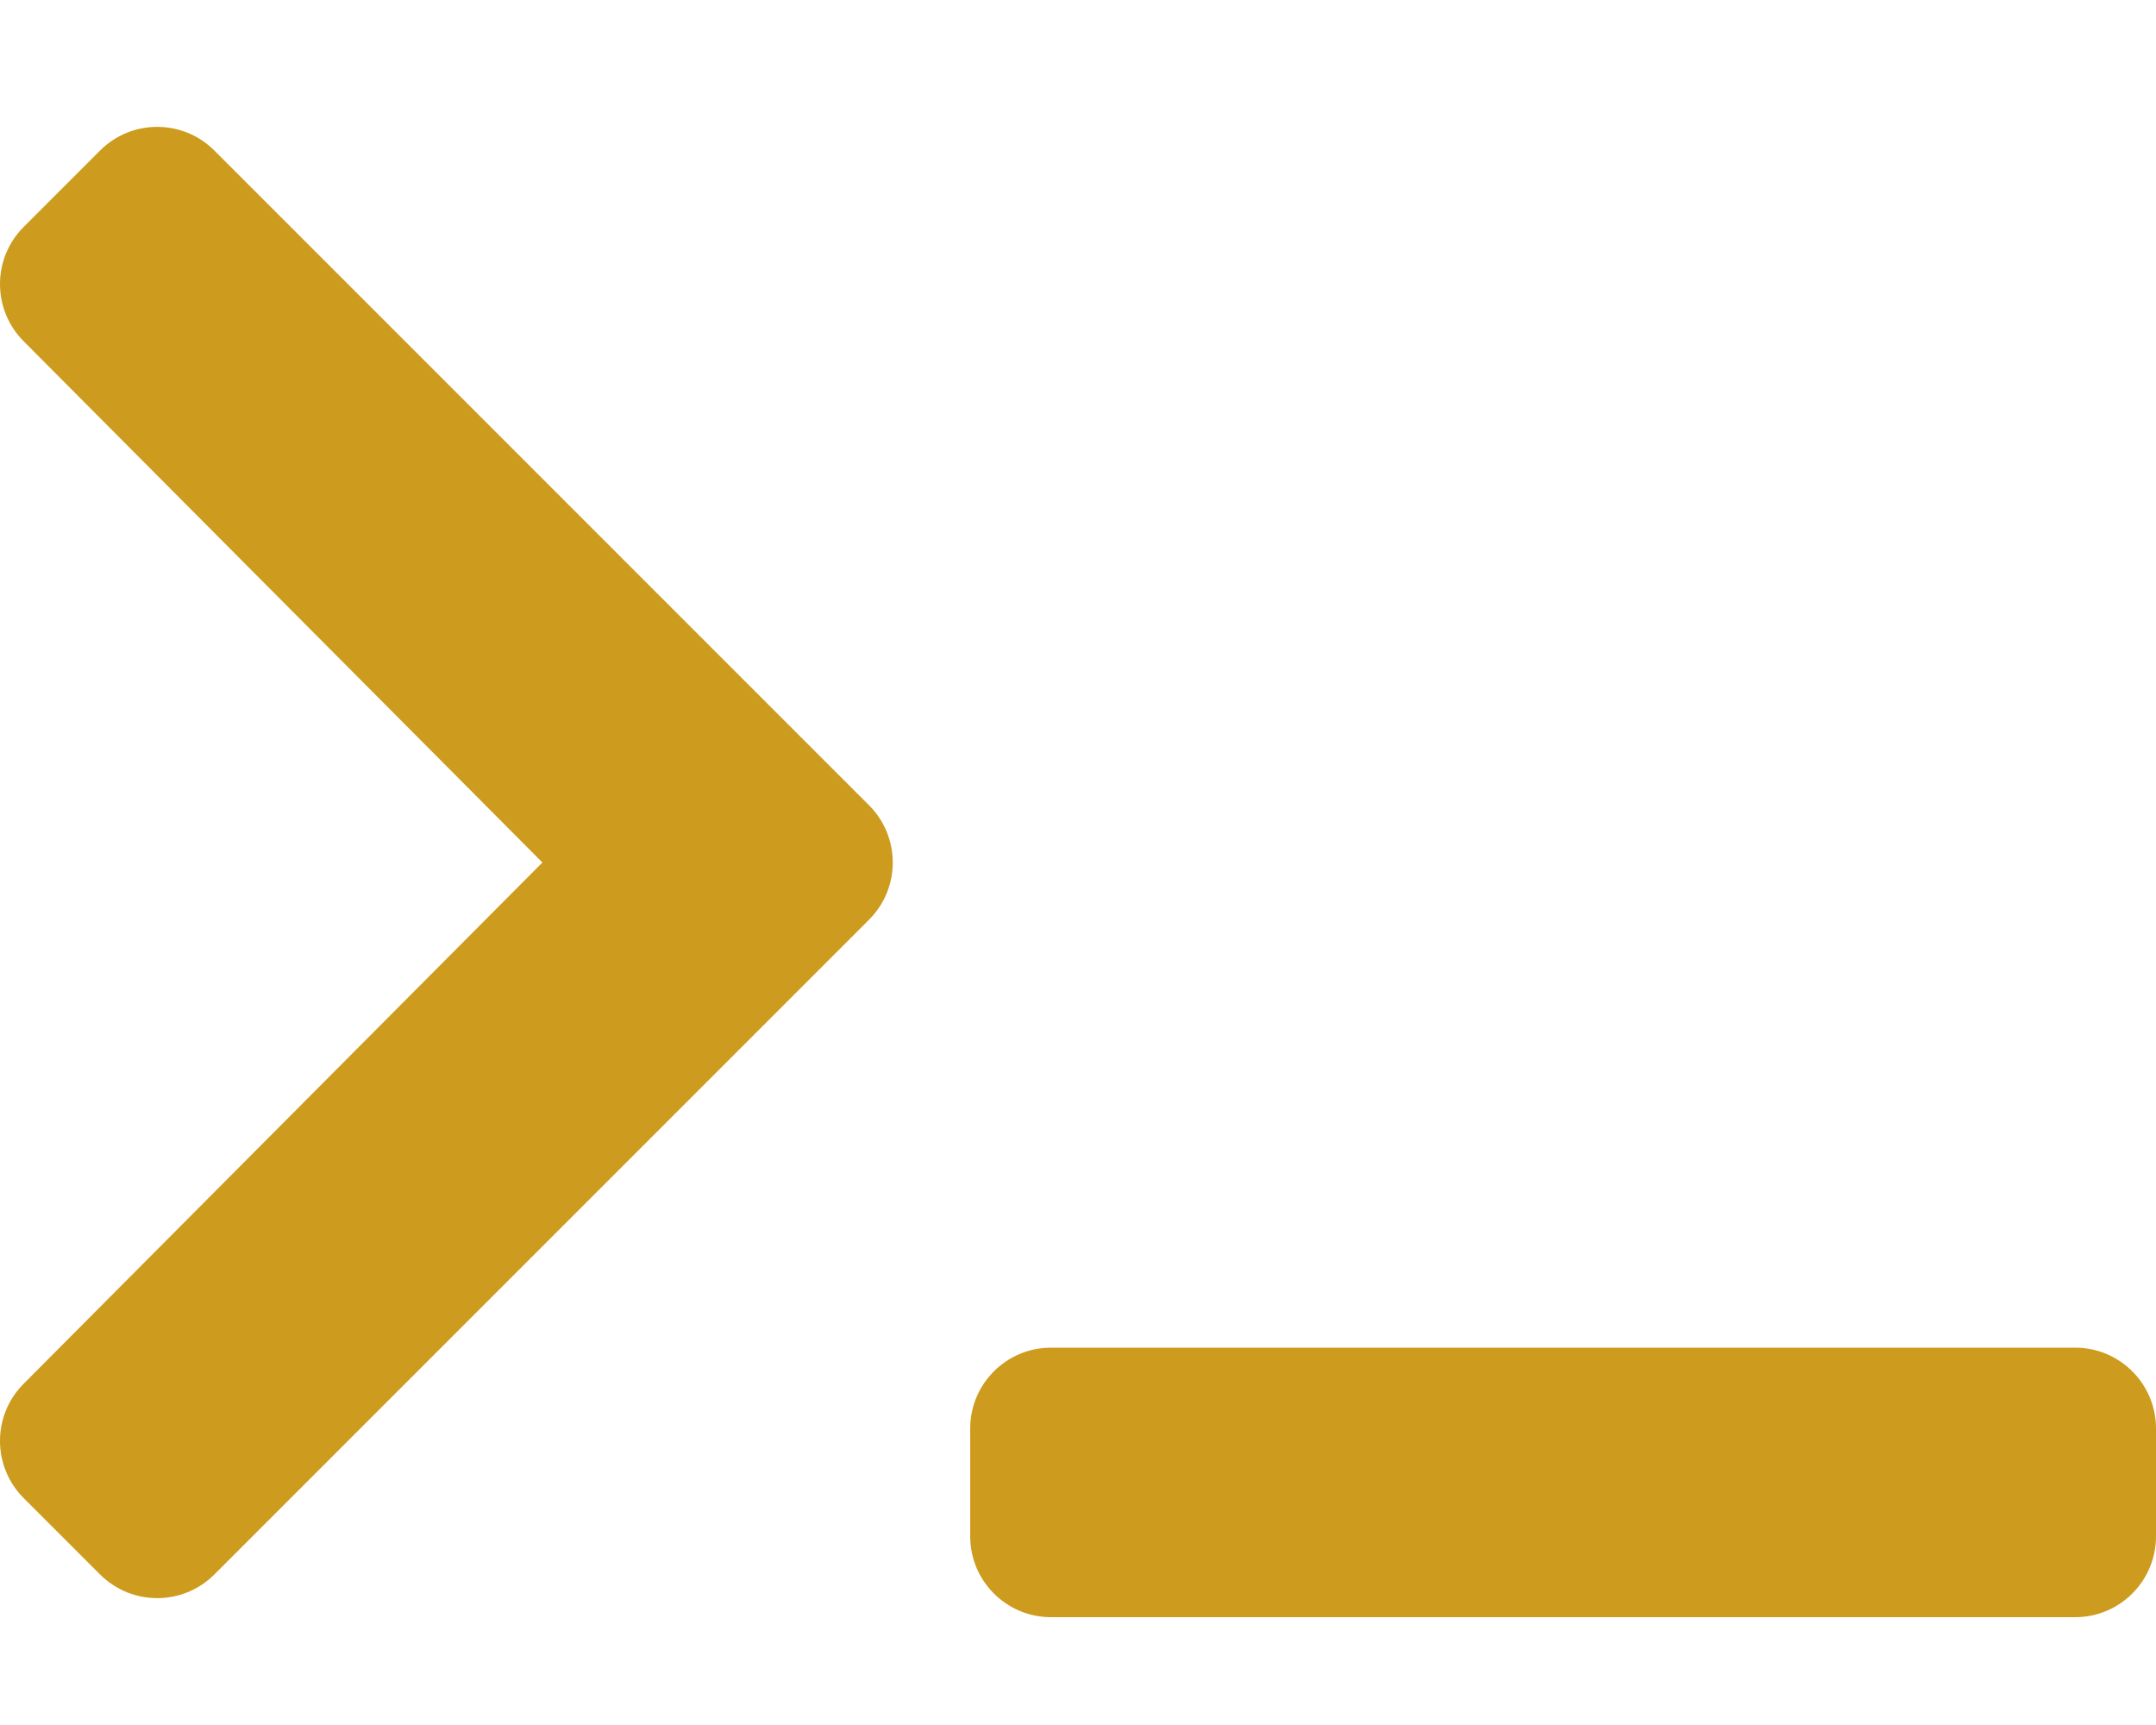
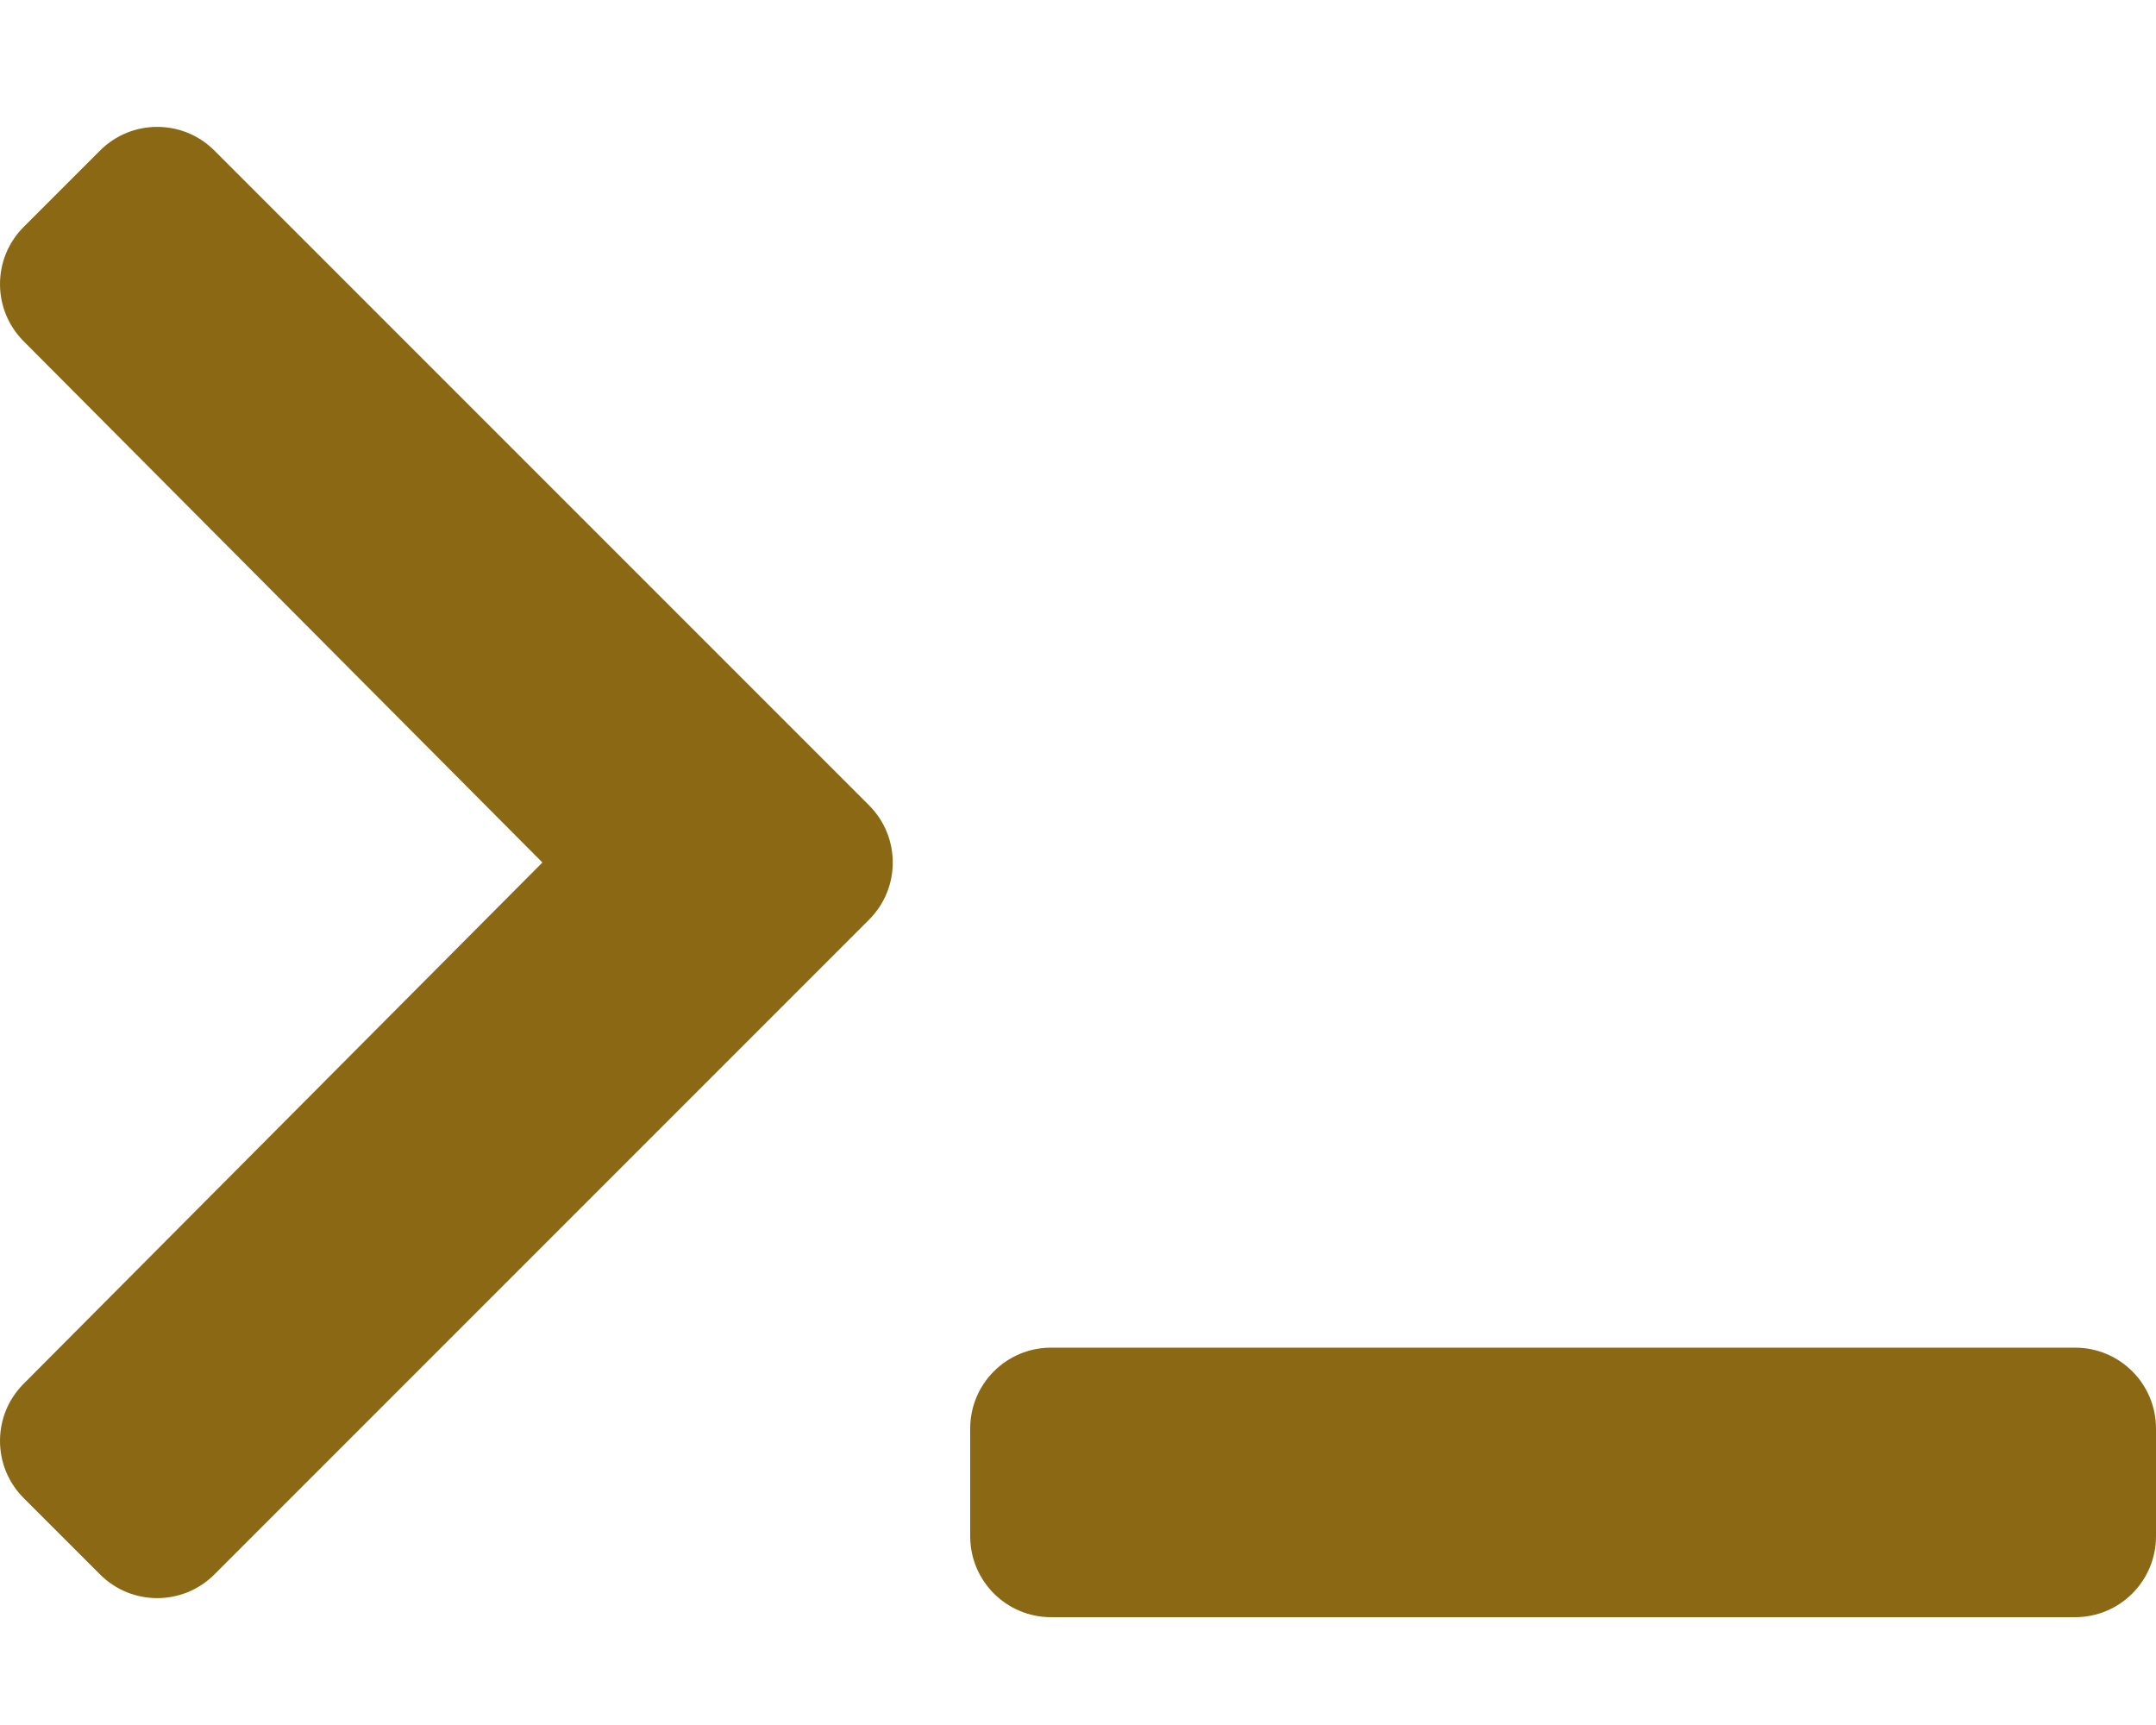
- <svg xmlns="http://www.w3.org/2000/svg" style="fill:#cd9b1d;" viewBox="0 0 640 512">
+ <svg xmlns="http://www.w3.org/2000/svg" style="fill:#8b6914;" viewBox="0 0 640 512">
  <path d="M257.981 272.971L63.638 467.314c-9.373 9.373-24.569 9.373-33.941 0L7.029 444.647c-9.357-9.357-9.375-24.522-.04-33.901L161.011 256 6.99 101.255c-9.335-9.379-9.317-24.544.04-33.901l22.667-22.667c9.373-9.373 24.569-9.373 33.941 0L257.981 239.03c9.373 9.372 9.373 24.568 0 33.941zM640 456v-32c0-13.255-10.745-24-24-24H312c-13.255 0-24 10.745-24 24v32c0 13.255 10.745 24 24 24h304c13.255 0 24-10.745 24-24z" />
</svg>
